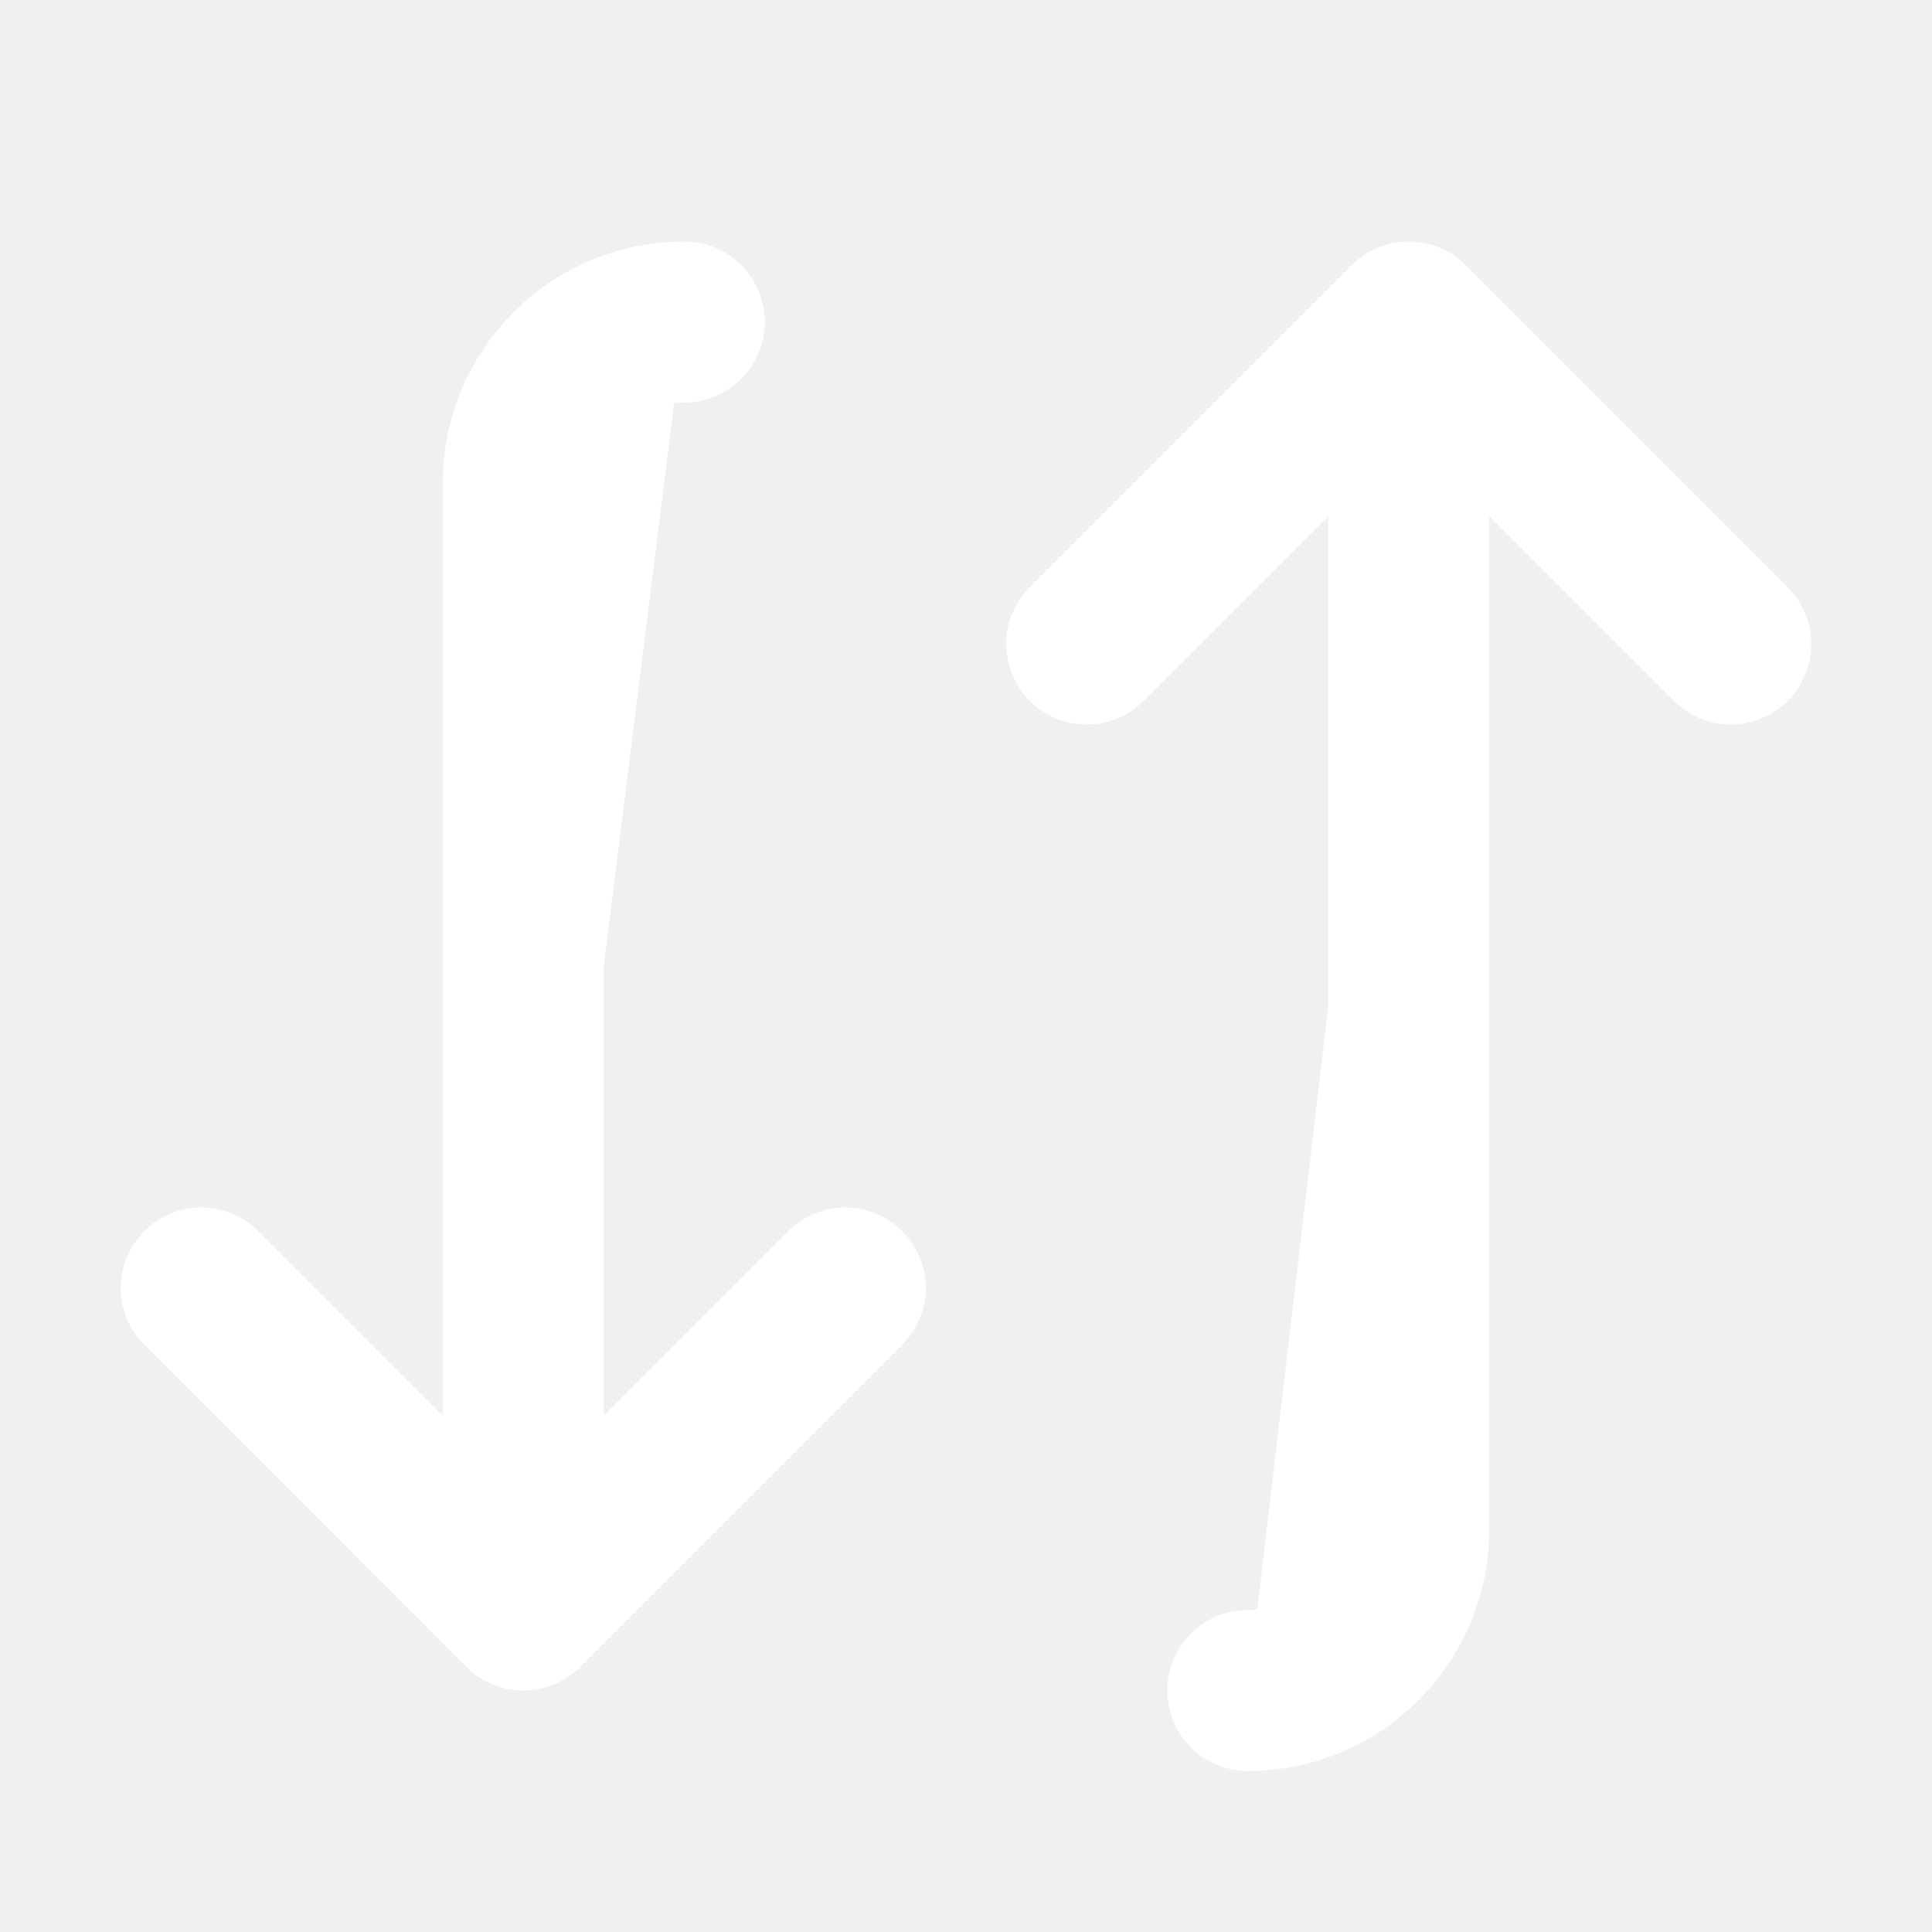
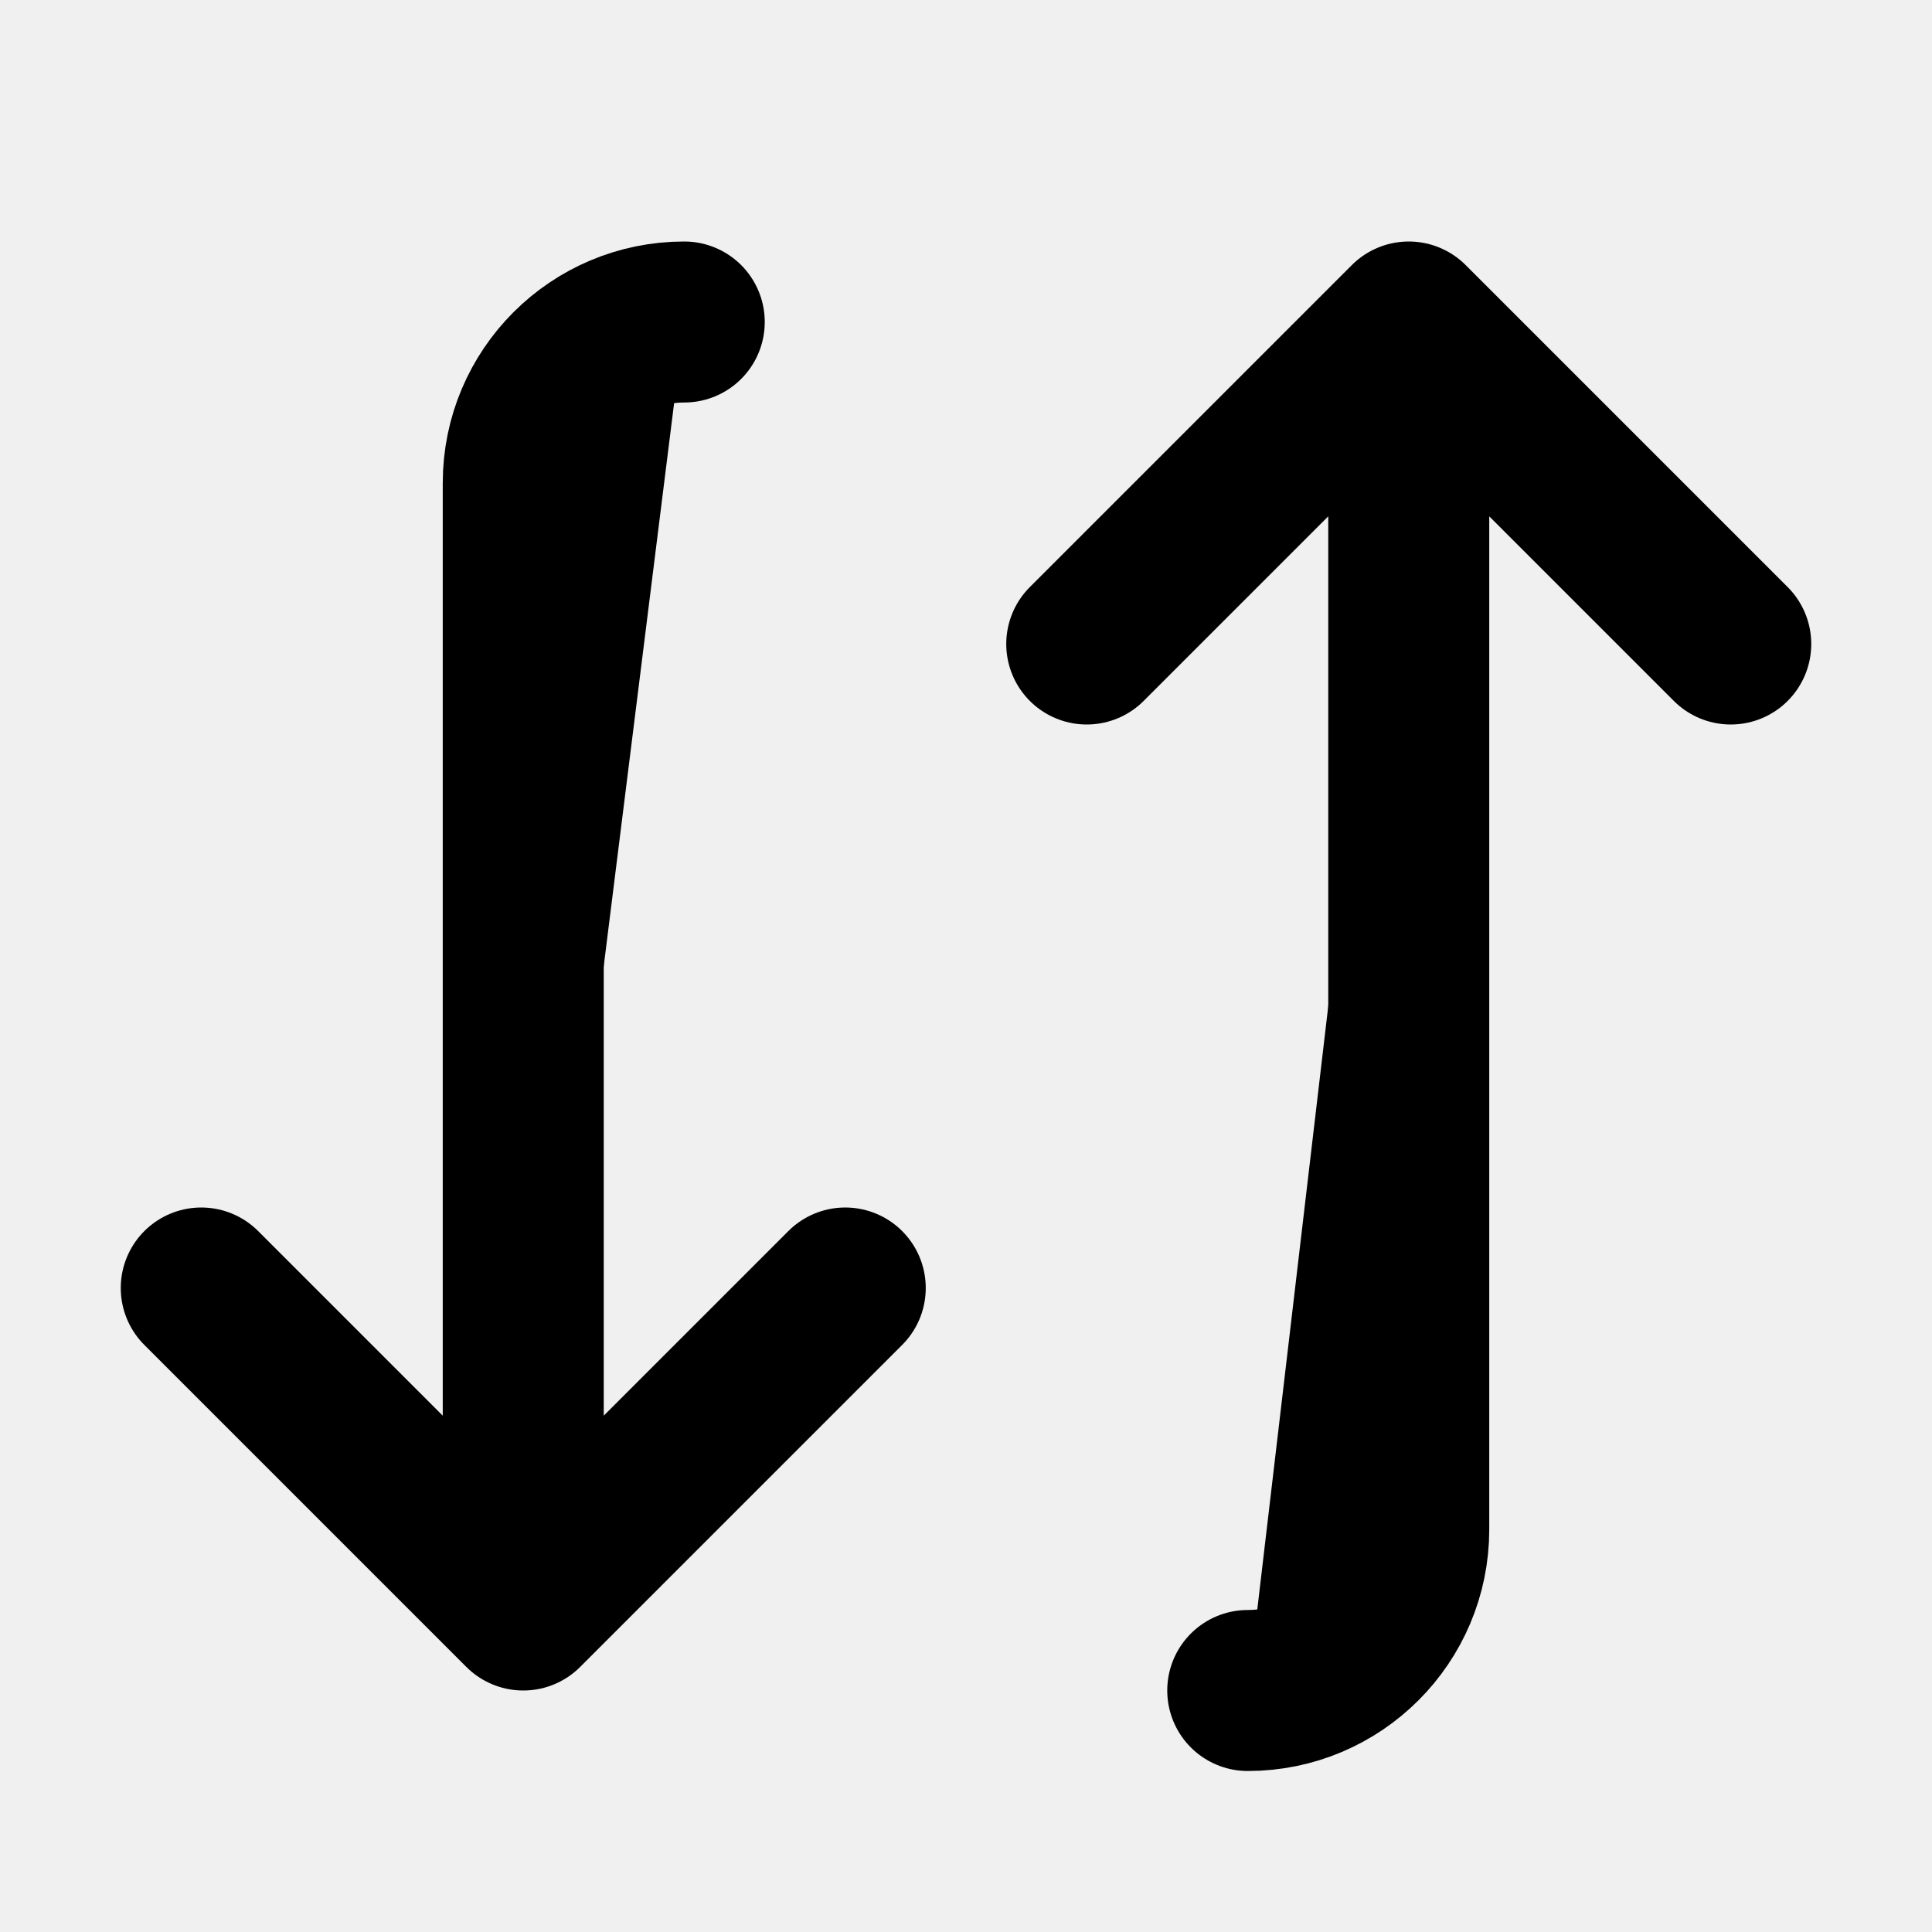
<svg xmlns="http://www.w3.org/2000/svg" width="15" height="15" viewBox="0 0 24 24" fill="none">
-   <path d="M2.5 16L6.5 20M6.5 20L10.5 16M6.5 20L6.5 6C6.5 4.895 7.395 4 8.5 4V4" stroke="white" stroke-width="2" stroke-linecap="round" stroke-linejoin="round" fill="#fff" />
-   <path d="M13.5 8L17.5 4M17.5 4L21.5 8M17.5 4L17.5 19C17.5 20.105 16.605 21 15.5 21V21" stroke="white" stroke-width="2" stroke-linecap="round" stroke-linejoin="round" fill="#fff" />
+   <path d="M2.5 16L6.5 20M6.5 20L10.5 16M6.5 20L6.5 6C6.5 4.895 7.395 4 8.5 4V4" stroke="currentColor" stroke-width="2" stroke-linecap="round" stroke-linejoin="round" fill="currentColor" />
+   <path d="M13.5 8L17.5 4M17.5 4L21.5 8M17.5 4L17.5 19C17.5 20.105 16.605 21 15.5 21V21" stroke="currentColor" stroke-width="2" stroke-linecap="round" stroke-linejoin="round" fill="currentColor" />
</svg>
